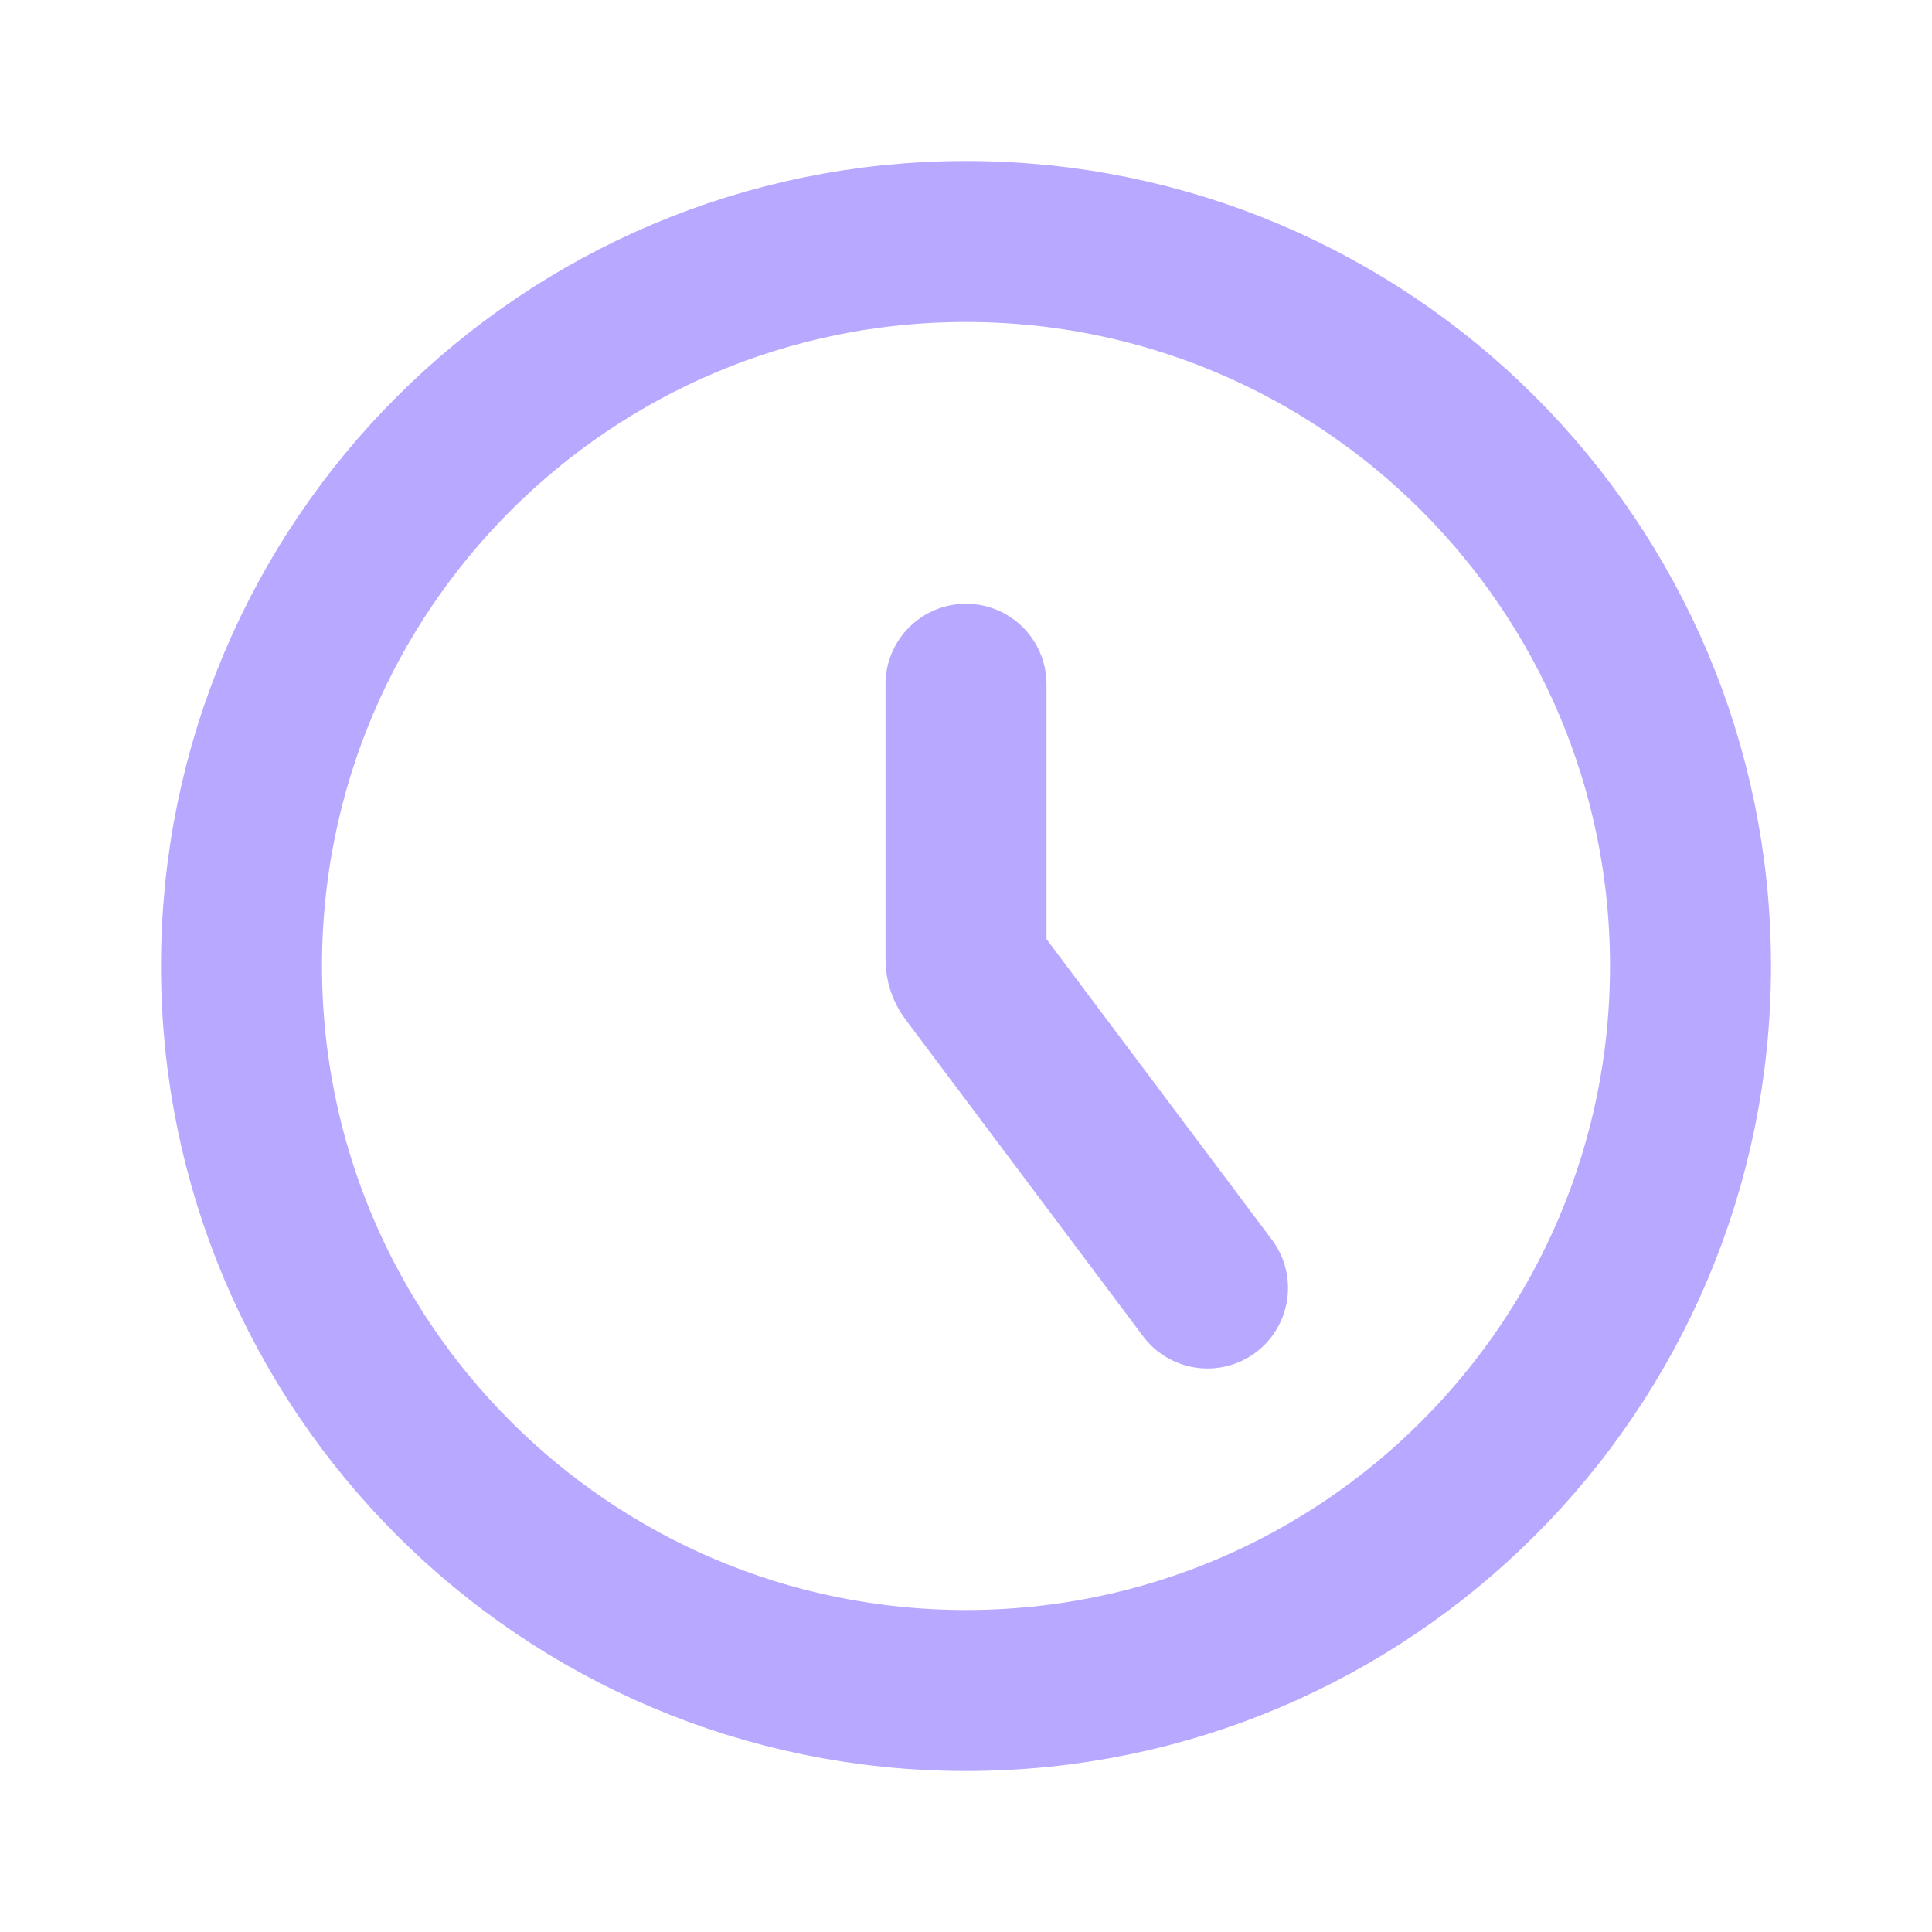
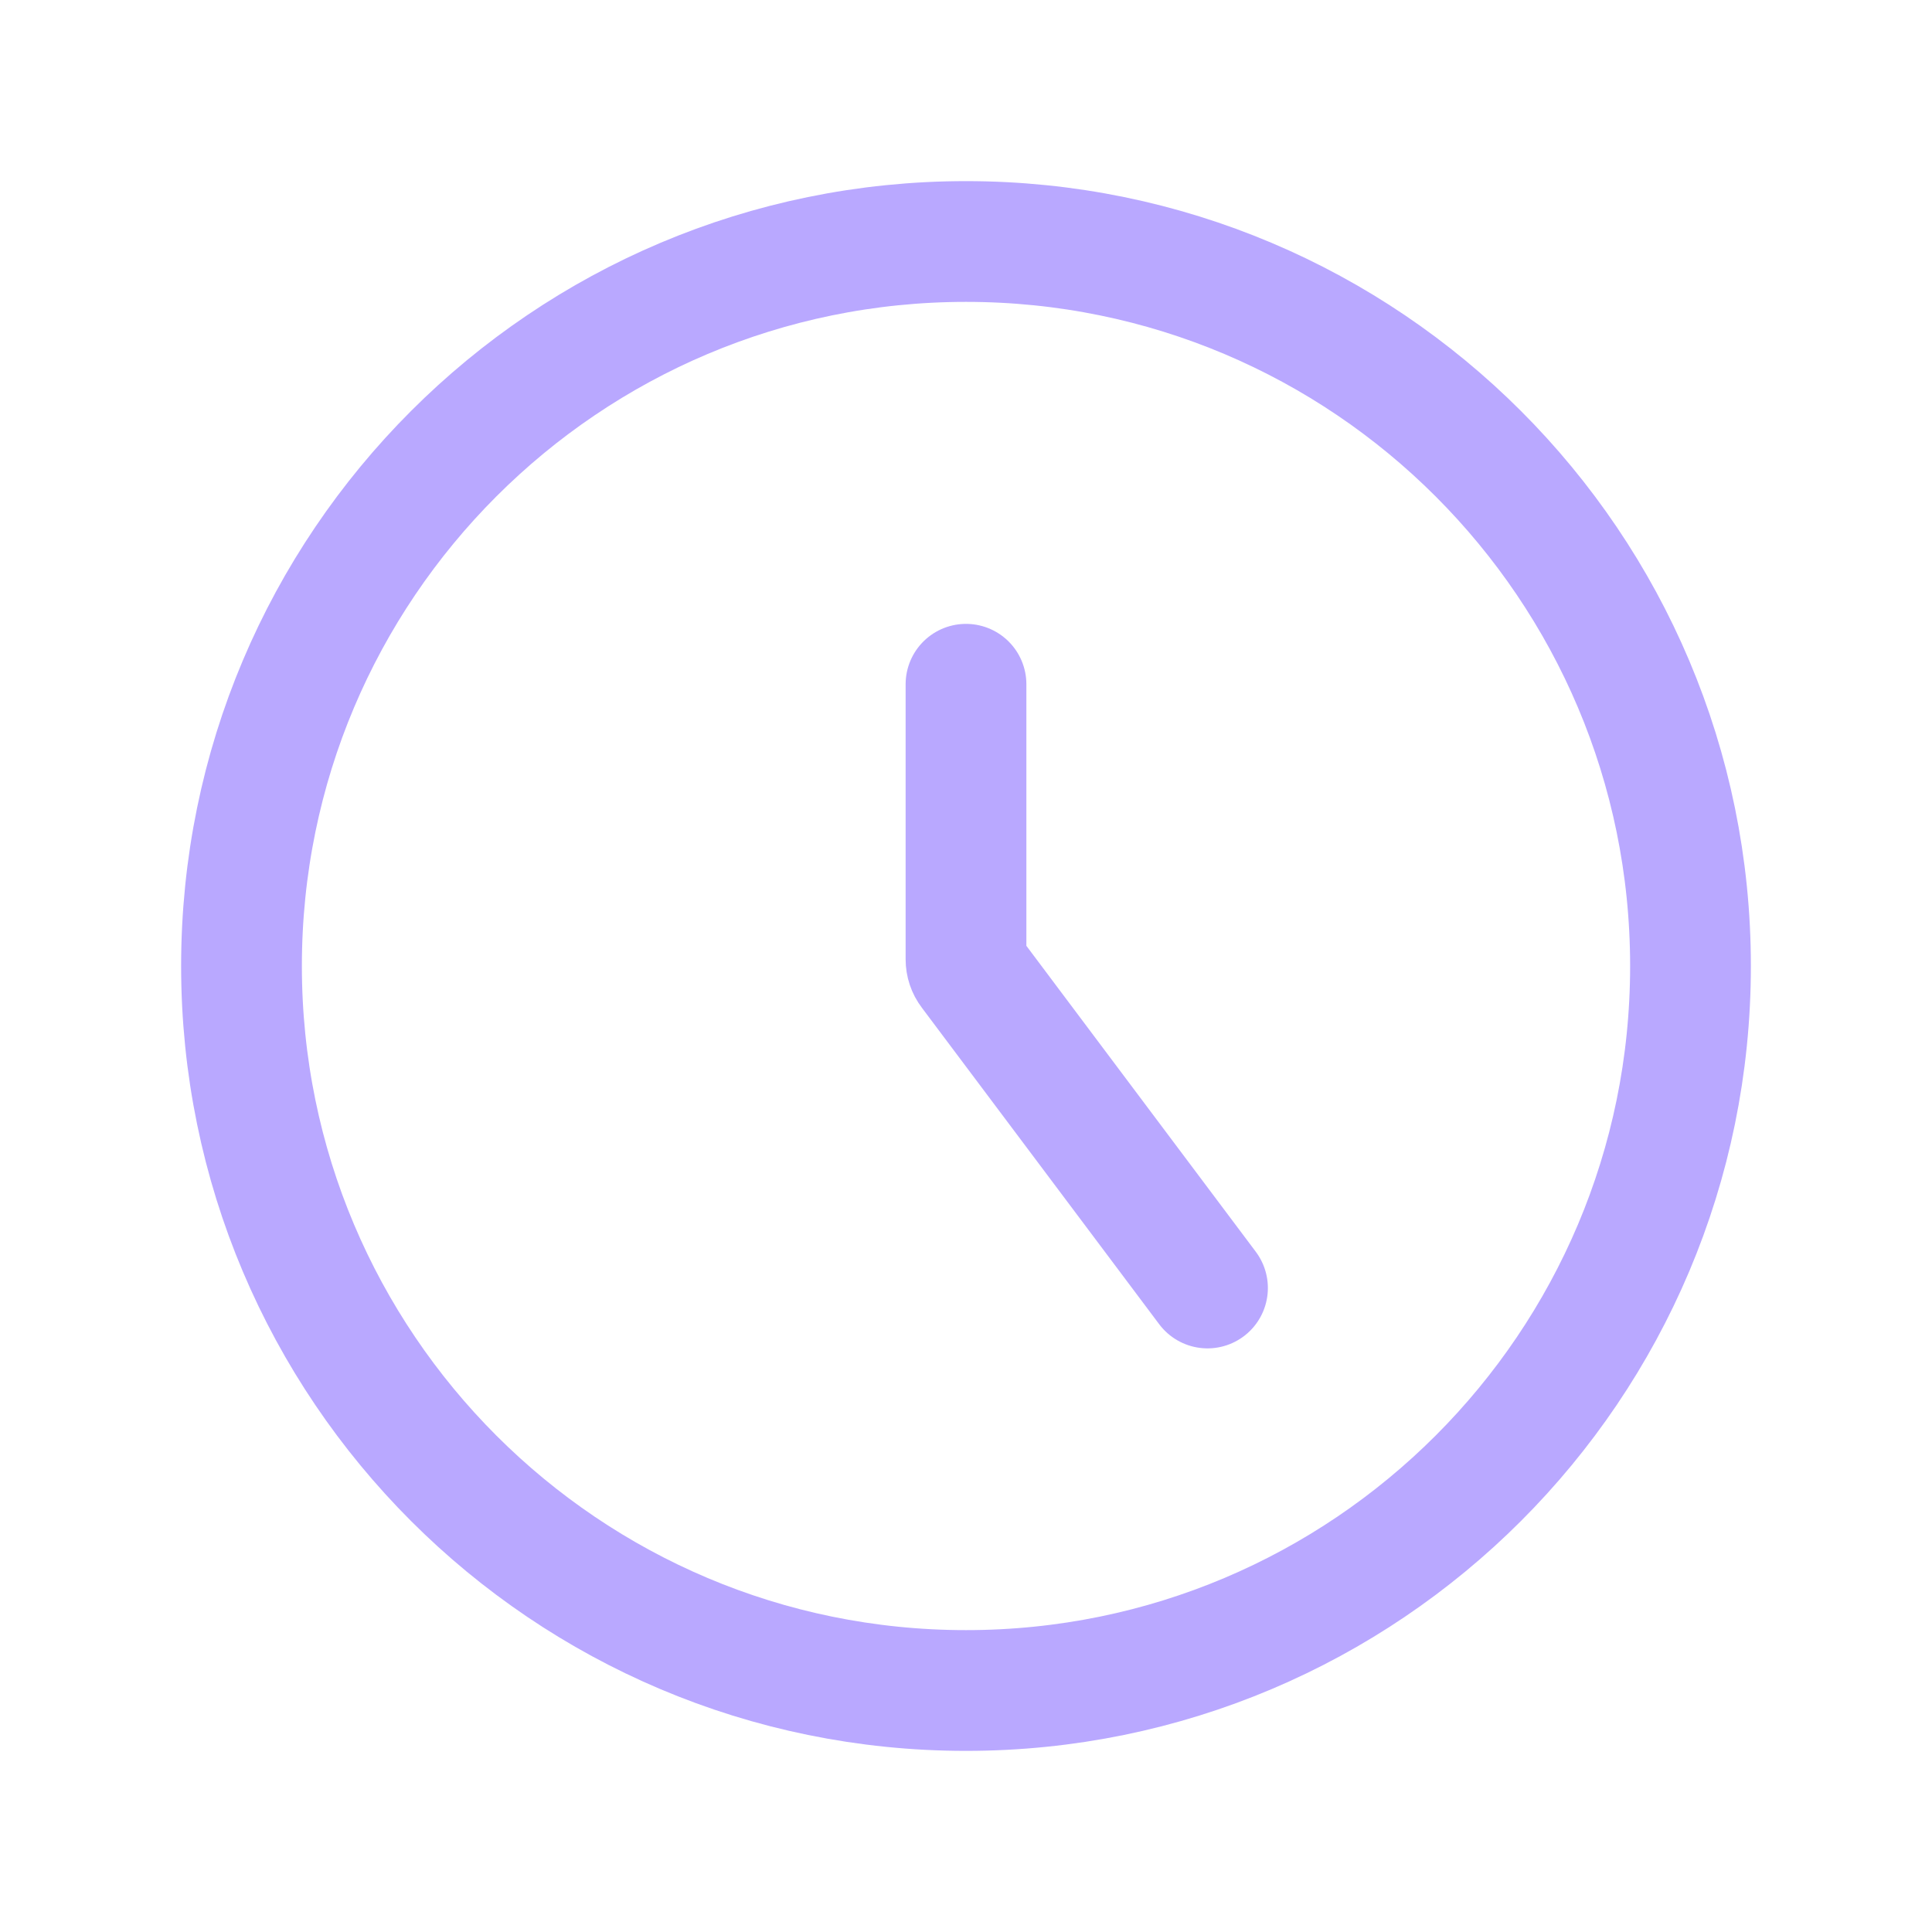
<svg xmlns="http://www.w3.org/2000/svg" width="24" height="24" viewBox="0 0 24 24" fill="none">
-   <circle cx="12" cy="12" r="9" stroke="#B9A8FF" stroke-width="2" />
-   <path d="M15 16C12.765 13.02 12.195 12.26 12.05 12.066C12.017 12.023 12 11.971 12 11.917V8.5" stroke="#B9A8FF" stroke-width="2" stroke-linecap="round" />
+   <circle cx="12" cy="12" r="9" stroke="#B9A8FF" stroke-width="1.5" />
+   <path d="M15 16C12.765 13.02 12.195 12.26 12.05 12.066C12.017 12.023 12 11.971 12 11.917V8.5" stroke="#B9A8FF" stroke-width="1.5" stroke-linecap="round" />
</svg>
